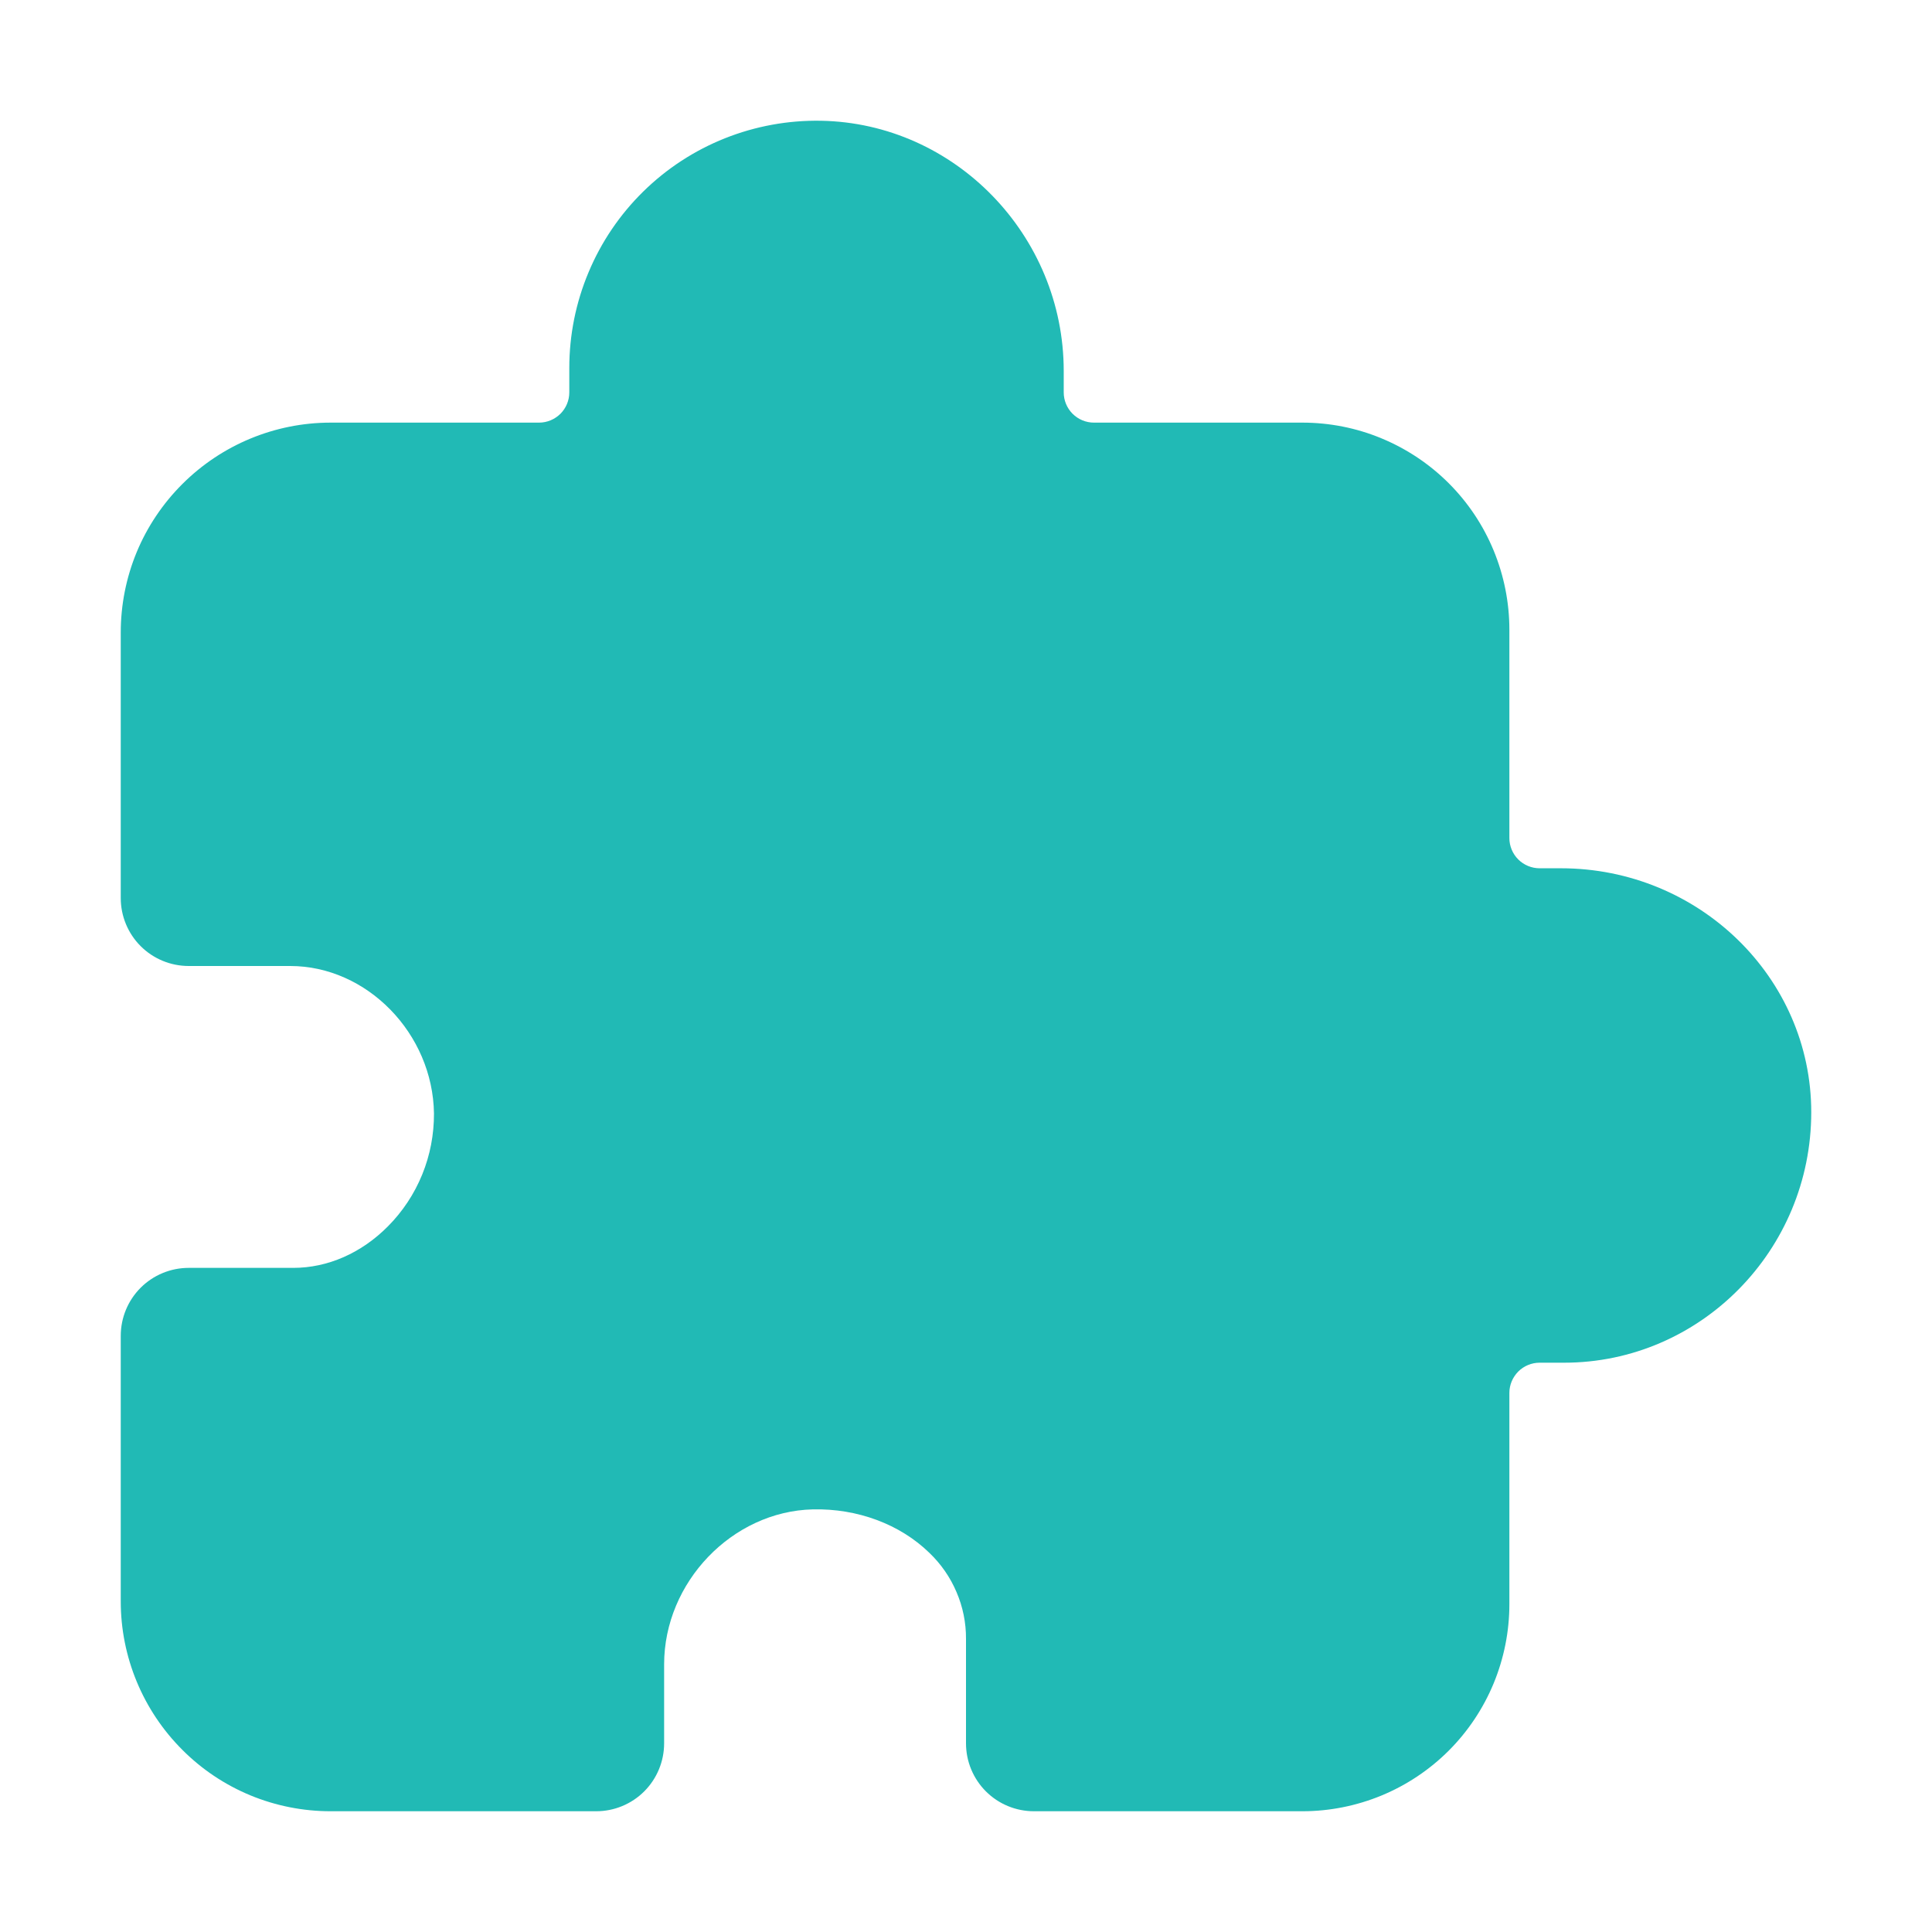
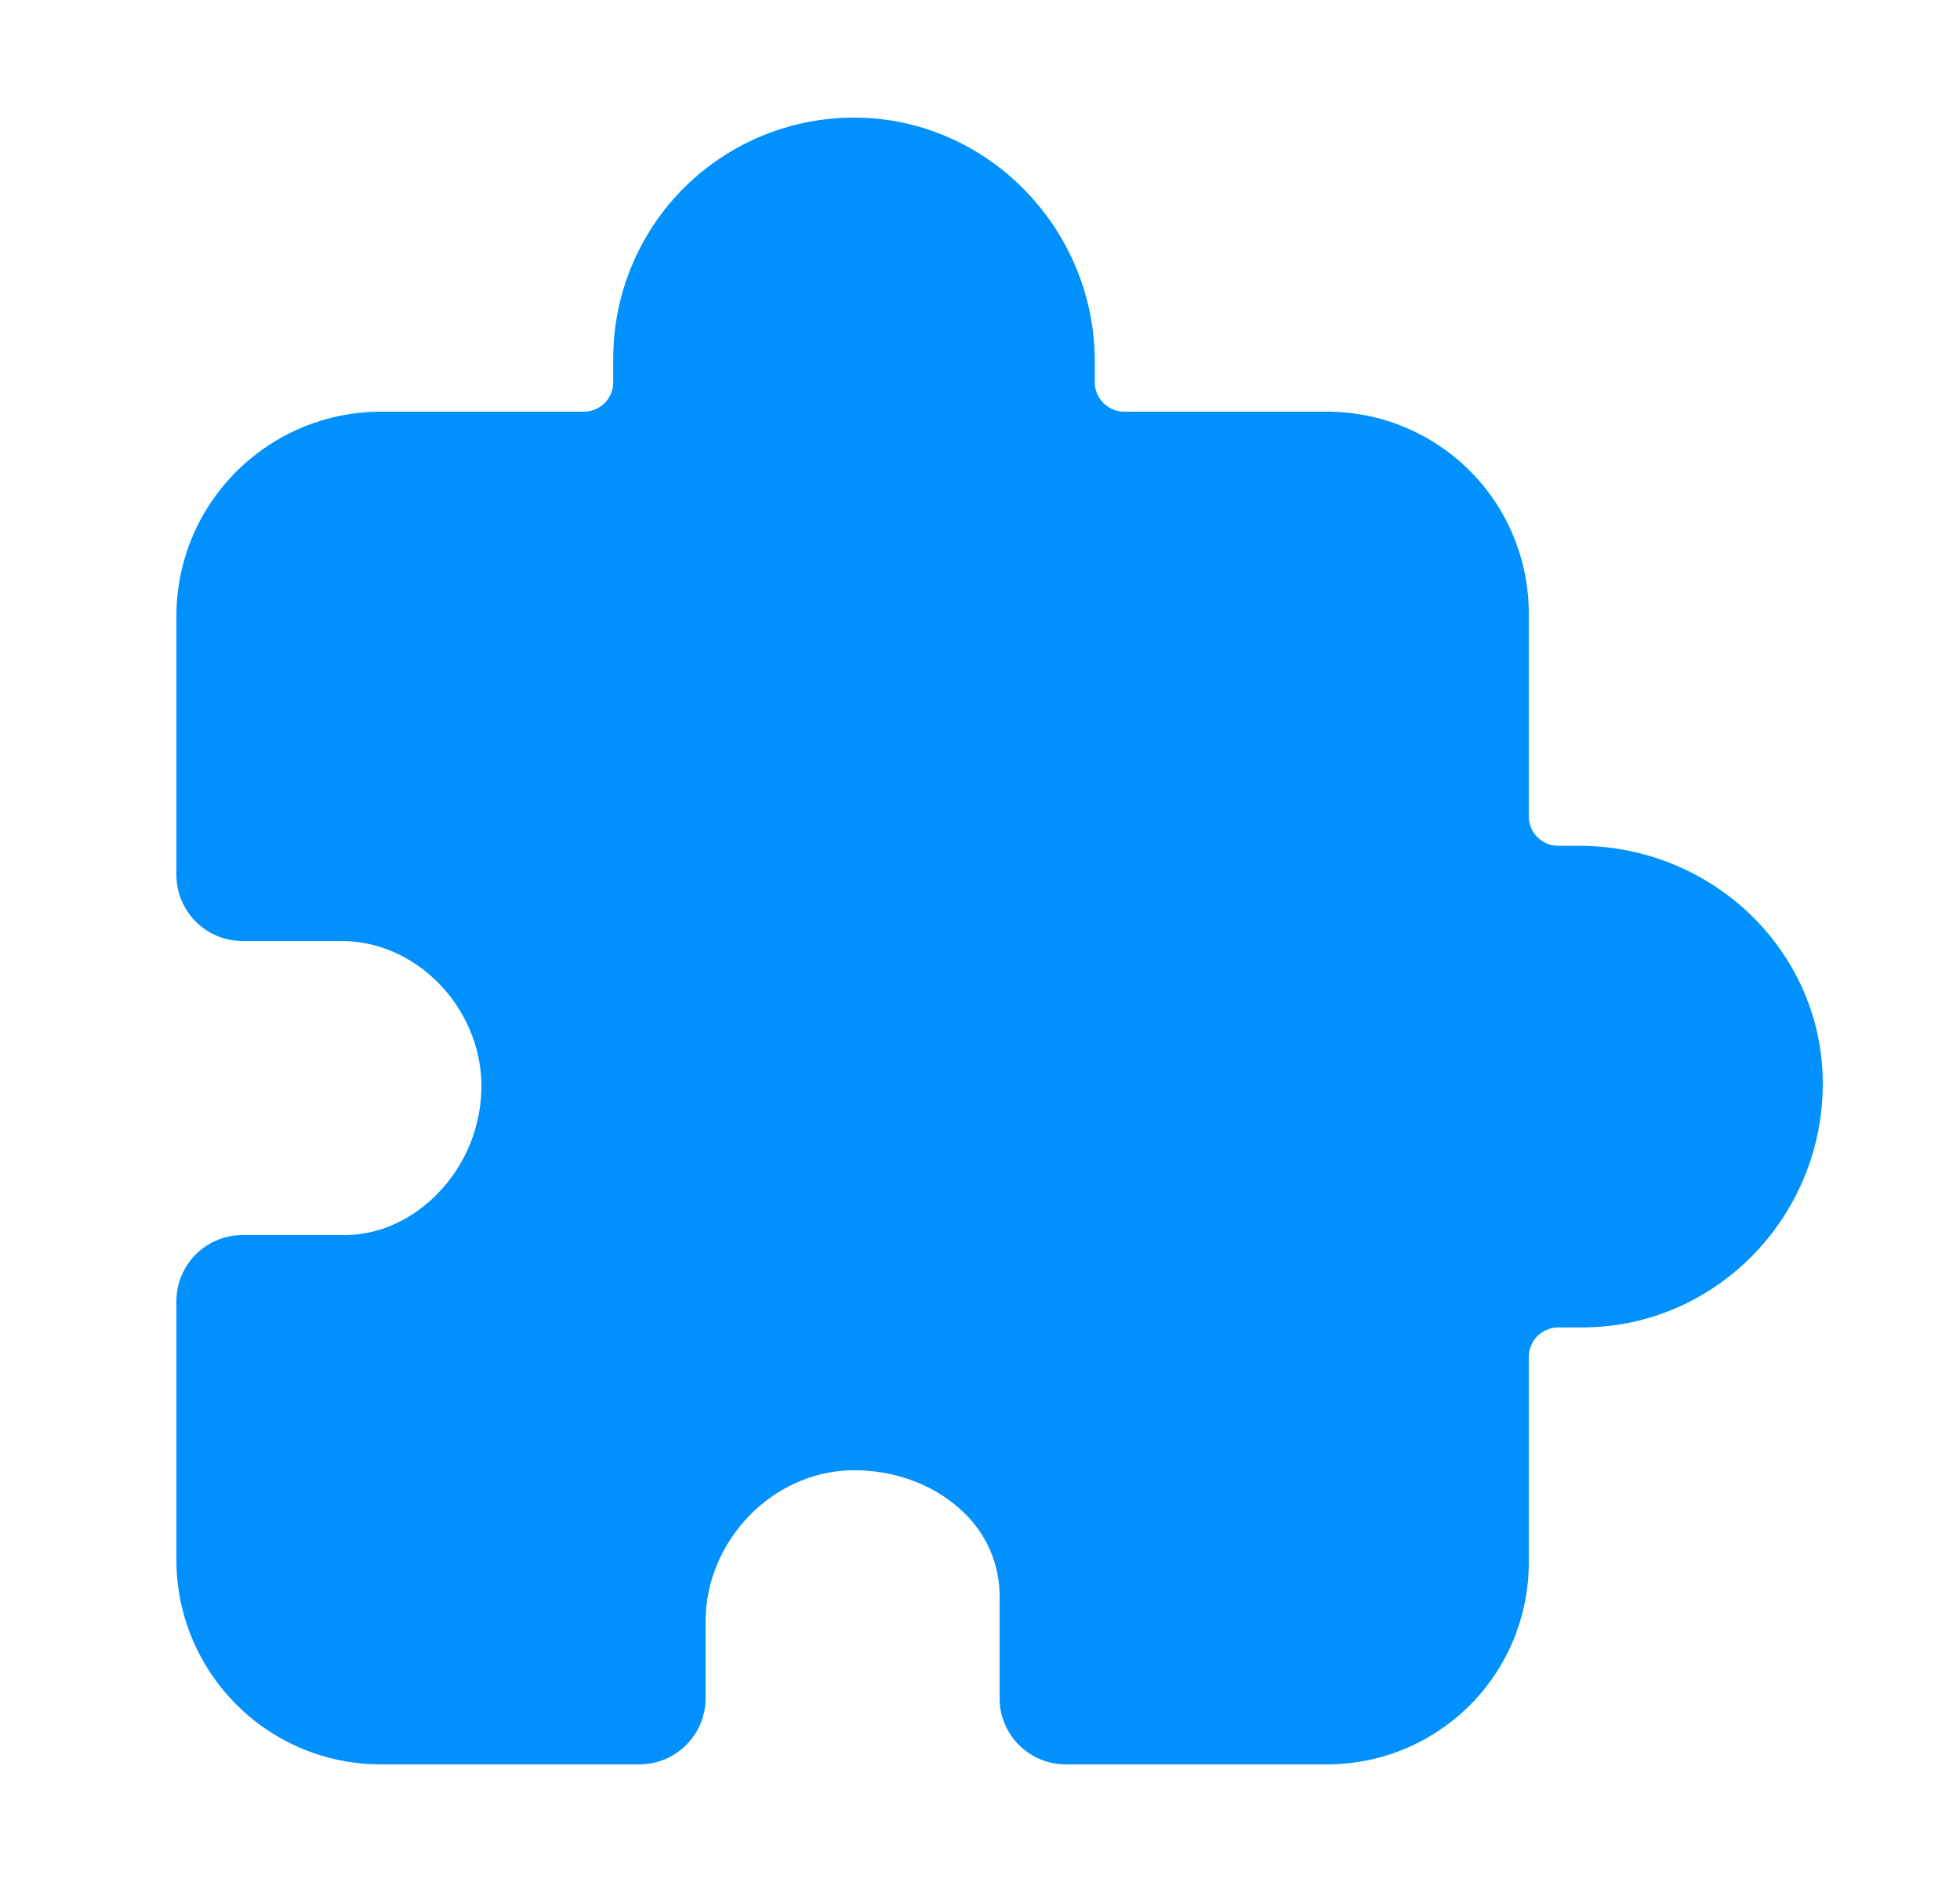
- <svg xmlns="http://www.w3.org/2000/svg" width="24" height="24" viewBox="0 0 24 24" fill="none">
-   <path d="M16.178 22.5H12.844C12.62 22.5 12.405 22.411 12.247 22.253C12.089 22.095 12 21.88 12 21.656V20.357C12.001 20.158 11.961 19.96 11.882 19.777C11.804 19.593 11.689 19.428 11.545 19.29C11.18 18.934 10.65 18.737 10.097 18.75C9.096 18.774 8.25 19.655 8.25 20.675V21.656C8.25 21.88 8.161 22.095 8.003 22.253C7.845 22.411 7.63 22.5 7.406 22.5H4.107C3.765 22.5 3.426 22.433 3.109 22.302C2.793 22.171 2.506 21.979 2.264 21.736C1.775 21.247 1.5 20.584 1.5 19.893V16.594C1.5 16.37 1.589 16.155 1.747 15.997C1.905 15.839 2.12 15.75 2.344 15.75H3.643C4.072 15.75 4.49 15.566 4.819 15.234C5.002 15.05 5.147 14.831 5.245 14.59C5.343 14.35 5.392 14.092 5.391 13.832C5.377 12.839 4.559 12 3.605 12H2.344C2.12 12 1.905 11.911 1.747 11.753C1.589 11.595 1.5 11.38 1.5 11.156V7.857C1.5 7.515 1.567 7.176 1.698 6.859C1.829 6.543 2.022 6.256 2.264 6.014C2.753 5.525 3.416 5.25 4.107 5.25H6.697C6.796 5.25 6.891 5.21 6.962 5.14C7.032 5.07 7.072 4.974 7.072 4.875V4.571C7.072 4.163 7.153 3.759 7.311 3.383C7.468 3.007 7.699 2.666 7.99 2.38C8.281 2.094 8.626 1.869 9.005 1.718C9.384 1.567 9.789 1.493 10.197 1.5C11.861 1.529 13.214 2.924 13.214 4.609V4.875C13.214 4.974 13.254 5.07 13.324 5.14C13.394 5.21 13.49 5.25 13.589 5.25H16.178C16.516 5.25 16.851 5.316 17.163 5.446C17.474 5.575 17.758 5.764 17.997 6.003C18.236 6.242 18.425 6.525 18.554 6.837C18.683 7.149 18.75 7.484 18.75 7.822V10.411C18.75 10.51 18.79 10.606 18.86 10.676C18.93 10.746 19.026 10.786 19.125 10.786H19.39C21.105 10.786 22.5 12.145 22.5 13.816C22.5 15.532 21.122 16.928 19.429 16.928H19.125C19.026 16.928 18.93 16.968 18.86 17.038C18.79 17.109 18.75 17.204 18.75 17.303V19.928C18.75 20.266 18.683 20.601 18.554 20.913C18.425 21.224 18.236 21.508 17.997 21.747C17.758 21.986 17.474 22.175 17.163 22.304C16.851 22.433 16.516 22.5 16.178 22.5Z" fill="#21BAB5" />
+ <svg xmlns="http://www.w3.org/2000/svg" width="25" height="24" viewBox="0 0 25 24" fill="none">
+   <path d="M16.928 22.5H13.594C13.37 22.5 13.155 22.411 12.997 22.253C12.839 22.095 12.75 21.88 12.75 21.656V20.357C12.751 20.158 12.711 19.96 12.632 19.777C12.554 19.593 12.439 19.428 12.295 19.29C11.93 18.934 11.4 18.737 10.847 18.75C9.846 18.774 9 19.655 9 20.675V21.656C9 21.88 8.911 22.095 8.753 22.253C8.595 22.411 8.38 22.5 8.156 22.5H4.857C4.515 22.5 4.176 22.433 3.859 22.302C3.543 22.171 3.256 21.979 3.014 21.736C2.525 21.247 2.25 20.584 2.25 19.893V16.594C2.25 16.37 2.339 16.155 2.497 15.997C2.655 15.839 2.87 15.75 3.094 15.75H4.393C4.822 15.75 5.24 15.566 5.569 15.234C5.752 15.05 5.897 14.831 5.995 14.59C6.093 14.35 6.142 14.092 6.141 13.832C6.127 12.839 5.309 12 4.355 12H3.094C2.87 12 2.655 11.911 2.497 11.753C2.339 11.595 2.25 11.38 2.25 11.156V7.857C2.25 7.515 2.317 7.176 2.448 6.859C2.579 6.543 2.772 6.256 3.014 6.014C3.503 5.525 4.166 5.25 4.857 5.25H7.447C7.546 5.25 7.641 5.21 7.712 5.14C7.782 5.07 7.822 4.974 7.822 4.875V4.571C7.822 4.163 7.903 3.759 8.061 3.383C8.218 3.007 8.449 2.666 8.74 2.38C9.031 2.094 9.376 1.869 9.755 1.718C10.134 1.567 10.539 1.493 10.947 1.5C12.611 1.529 13.964 2.924 13.964 4.609V4.875C13.964 4.974 14.004 5.07 14.074 5.14C14.144 5.21 14.24 5.25 14.339 5.25H16.928C17.266 5.25 17.601 5.316 17.913 5.446C18.224 5.575 18.508 5.764 18.747 6.003C18.986 6.242 19.175 6.525 19.304 6.837C19.433 7.149 19.5 7.484 19.5 7.822V10.411C19.5 10.51 19.54 10.606 19.61 10.676C19.68 10.746 19.776 10.786 19.875 10.786H20.14C21.855 10.786 23.25 12.145 23.25 13.816C23.25 15.532 21.872 16.928 20.179 16.928H19.875C19.776 16.928 19.68 16.968 19.61 17.038C19.54 17.109 19.5 17.204 19.5 17.303V19.928C19.5 20.266 19.433 20.601 19.304 20.913C19.175 21.224 18.986 21.508 18.747 21.747C18.508 21.986 18.224 22.175 17.913 22.304C17.601 22.433 17.266 22.5 16.928 22.5Z" fill="#0191FF" />
</svg>
